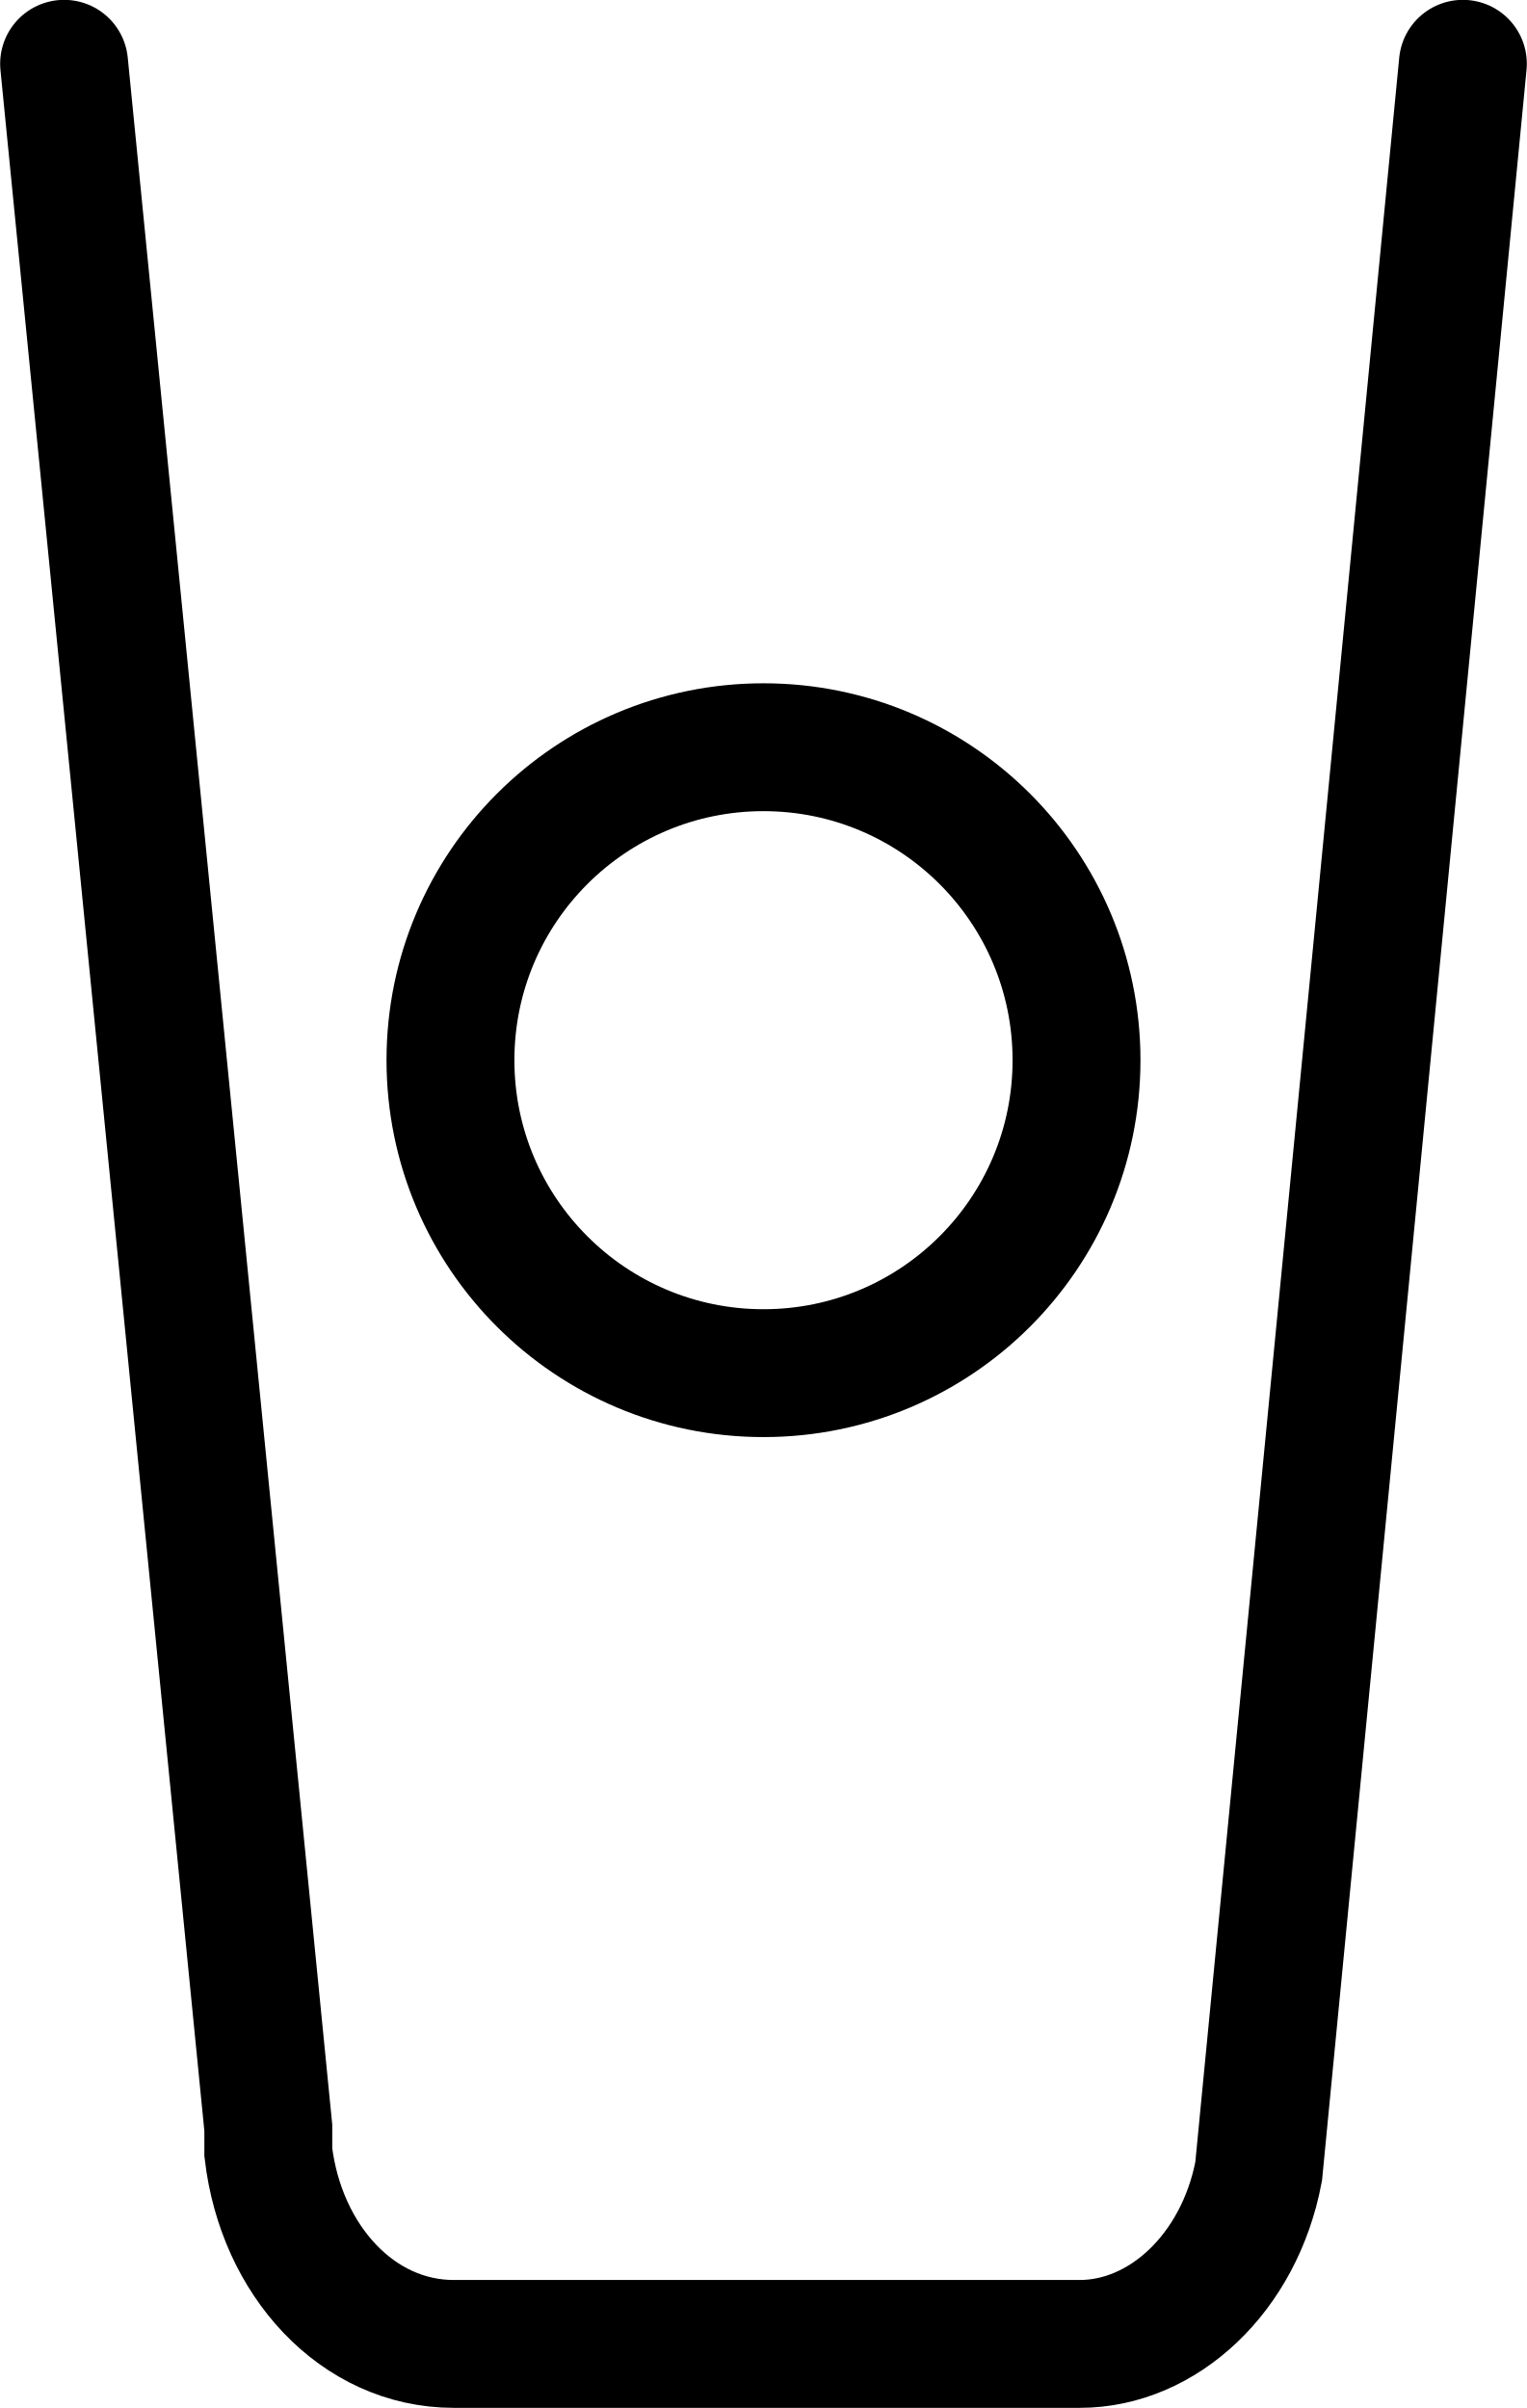
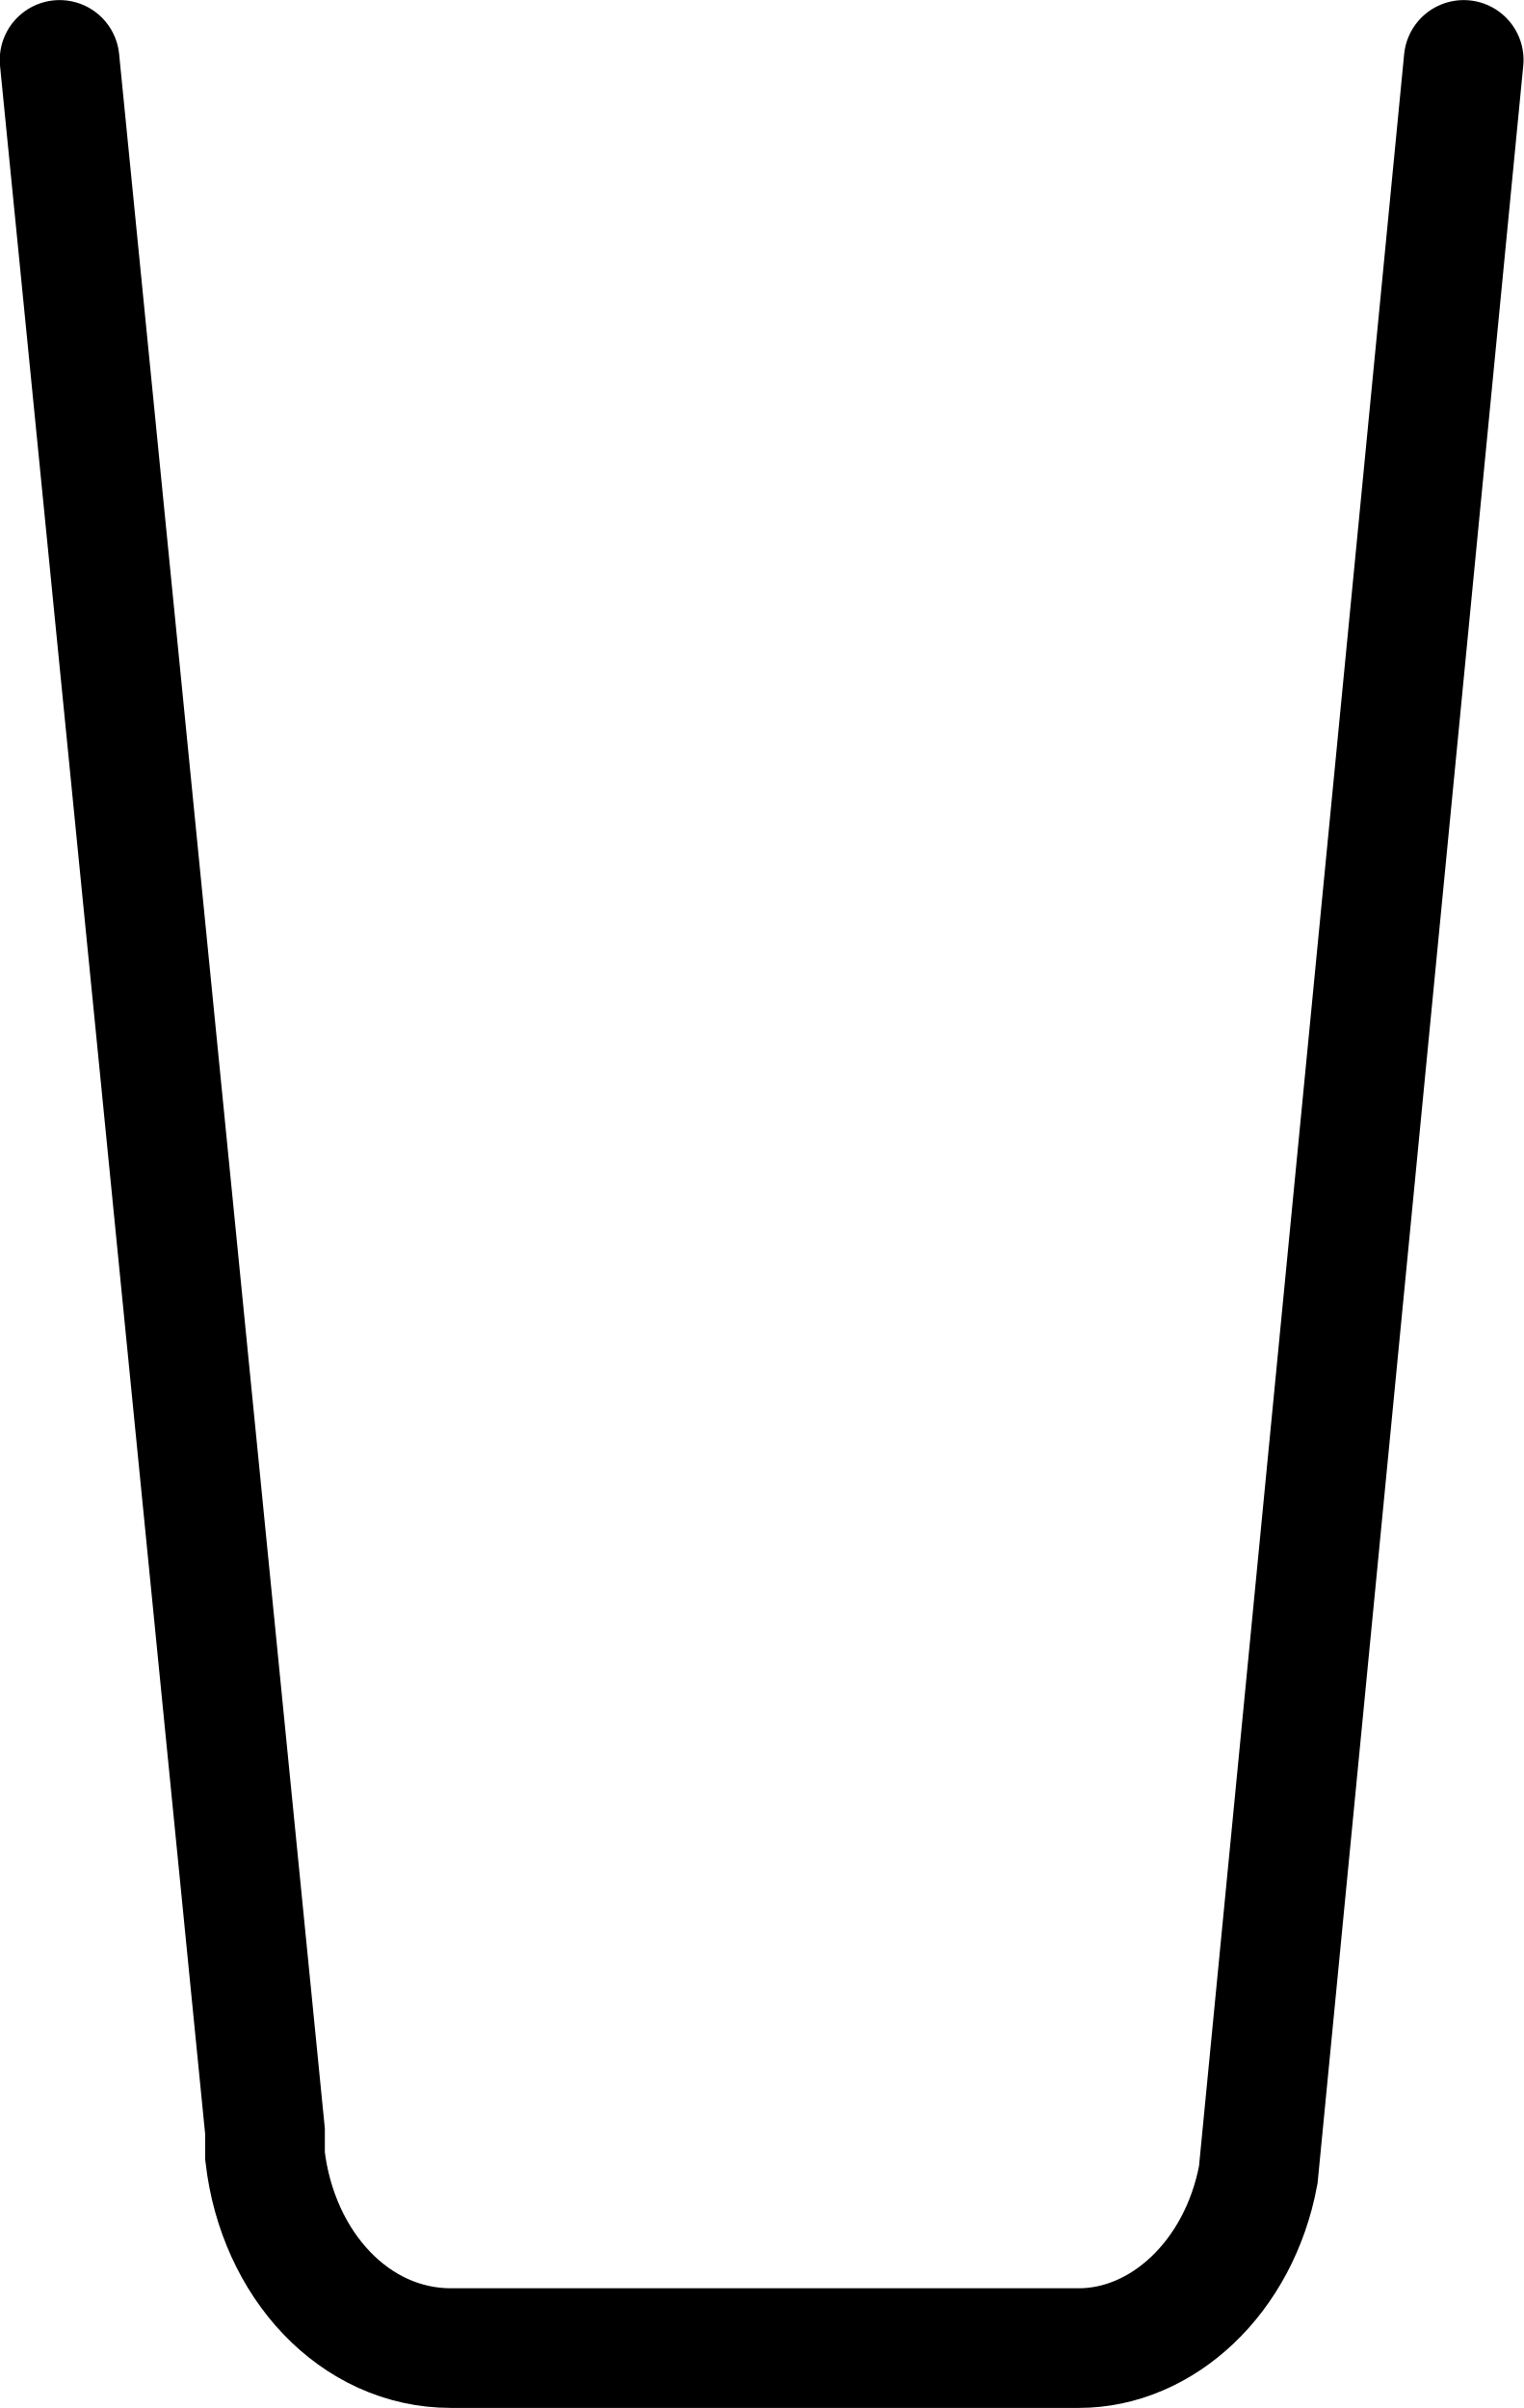
- <svg xmlns="http://www.w3.org/2000/svg" viewBox="0 0 51.21 80.79">
-   <g fill="none" stroke="#000" stroke-linecap="round" stroke-miterlimit="10" stroke-width="4.29">
-     <path d="m73.46 11.75-6.85 70.71c-.65 3.43-3.22 5.79-6 5.79h-21c-3.22 0-5.79-2.79-6.22-6.43v-.82l-6.85-69.25" transform="translate(-24.39 -9.61)" />
-     <circle cx="25.61" cy="35.57" r="10.5" />
-   </g>
+ <svg xmlns="http://www.w3.org/2000/svg" id="Layer_1" data-name="Layer 1" viewBox="0 0 44.5 70.34">
+   <path d="M70.5,16.58l-6,61.78c-.56,3-2.81,5.06-5.24,5.06H40.92c-2.81,0-5.06-2.43-5.43-5.61v-.72l-6-60.51" transform="translate(-27.75 -14.83)" style="fill:none;stroke:#000;stroke-linecap:round;stroke-miterlimit:10;stroke-width:3.495px" />
</svg>
